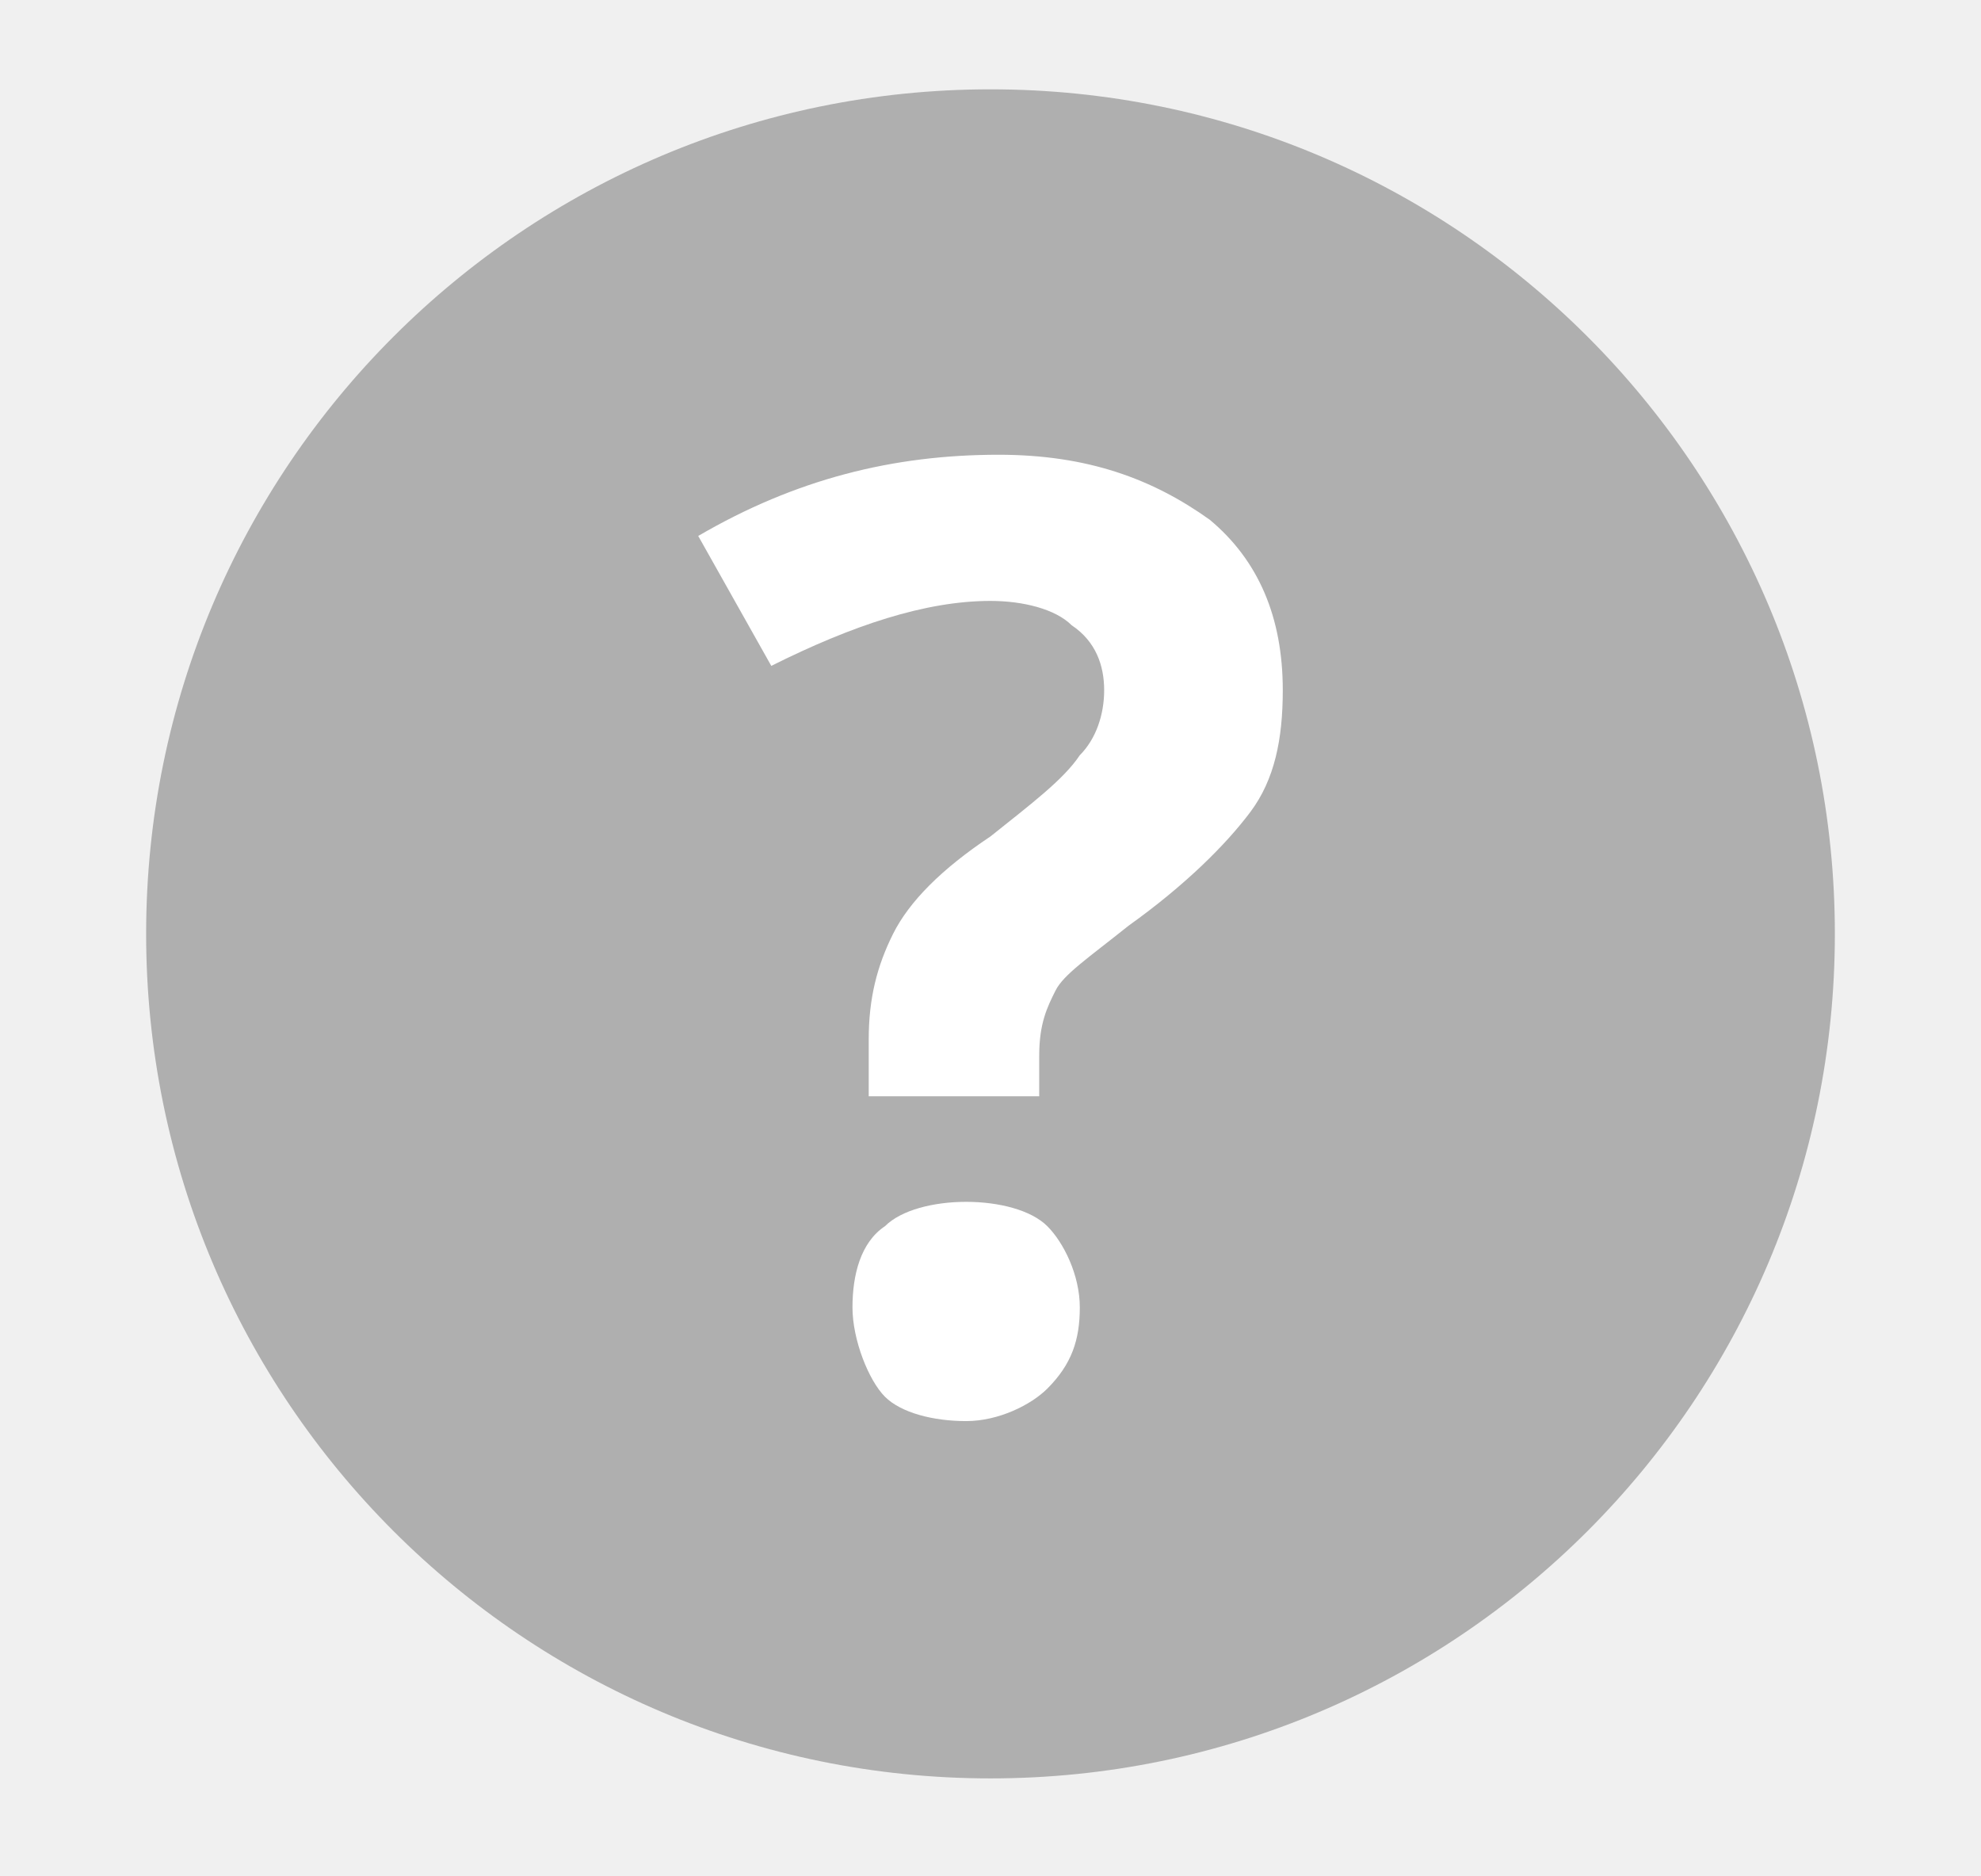
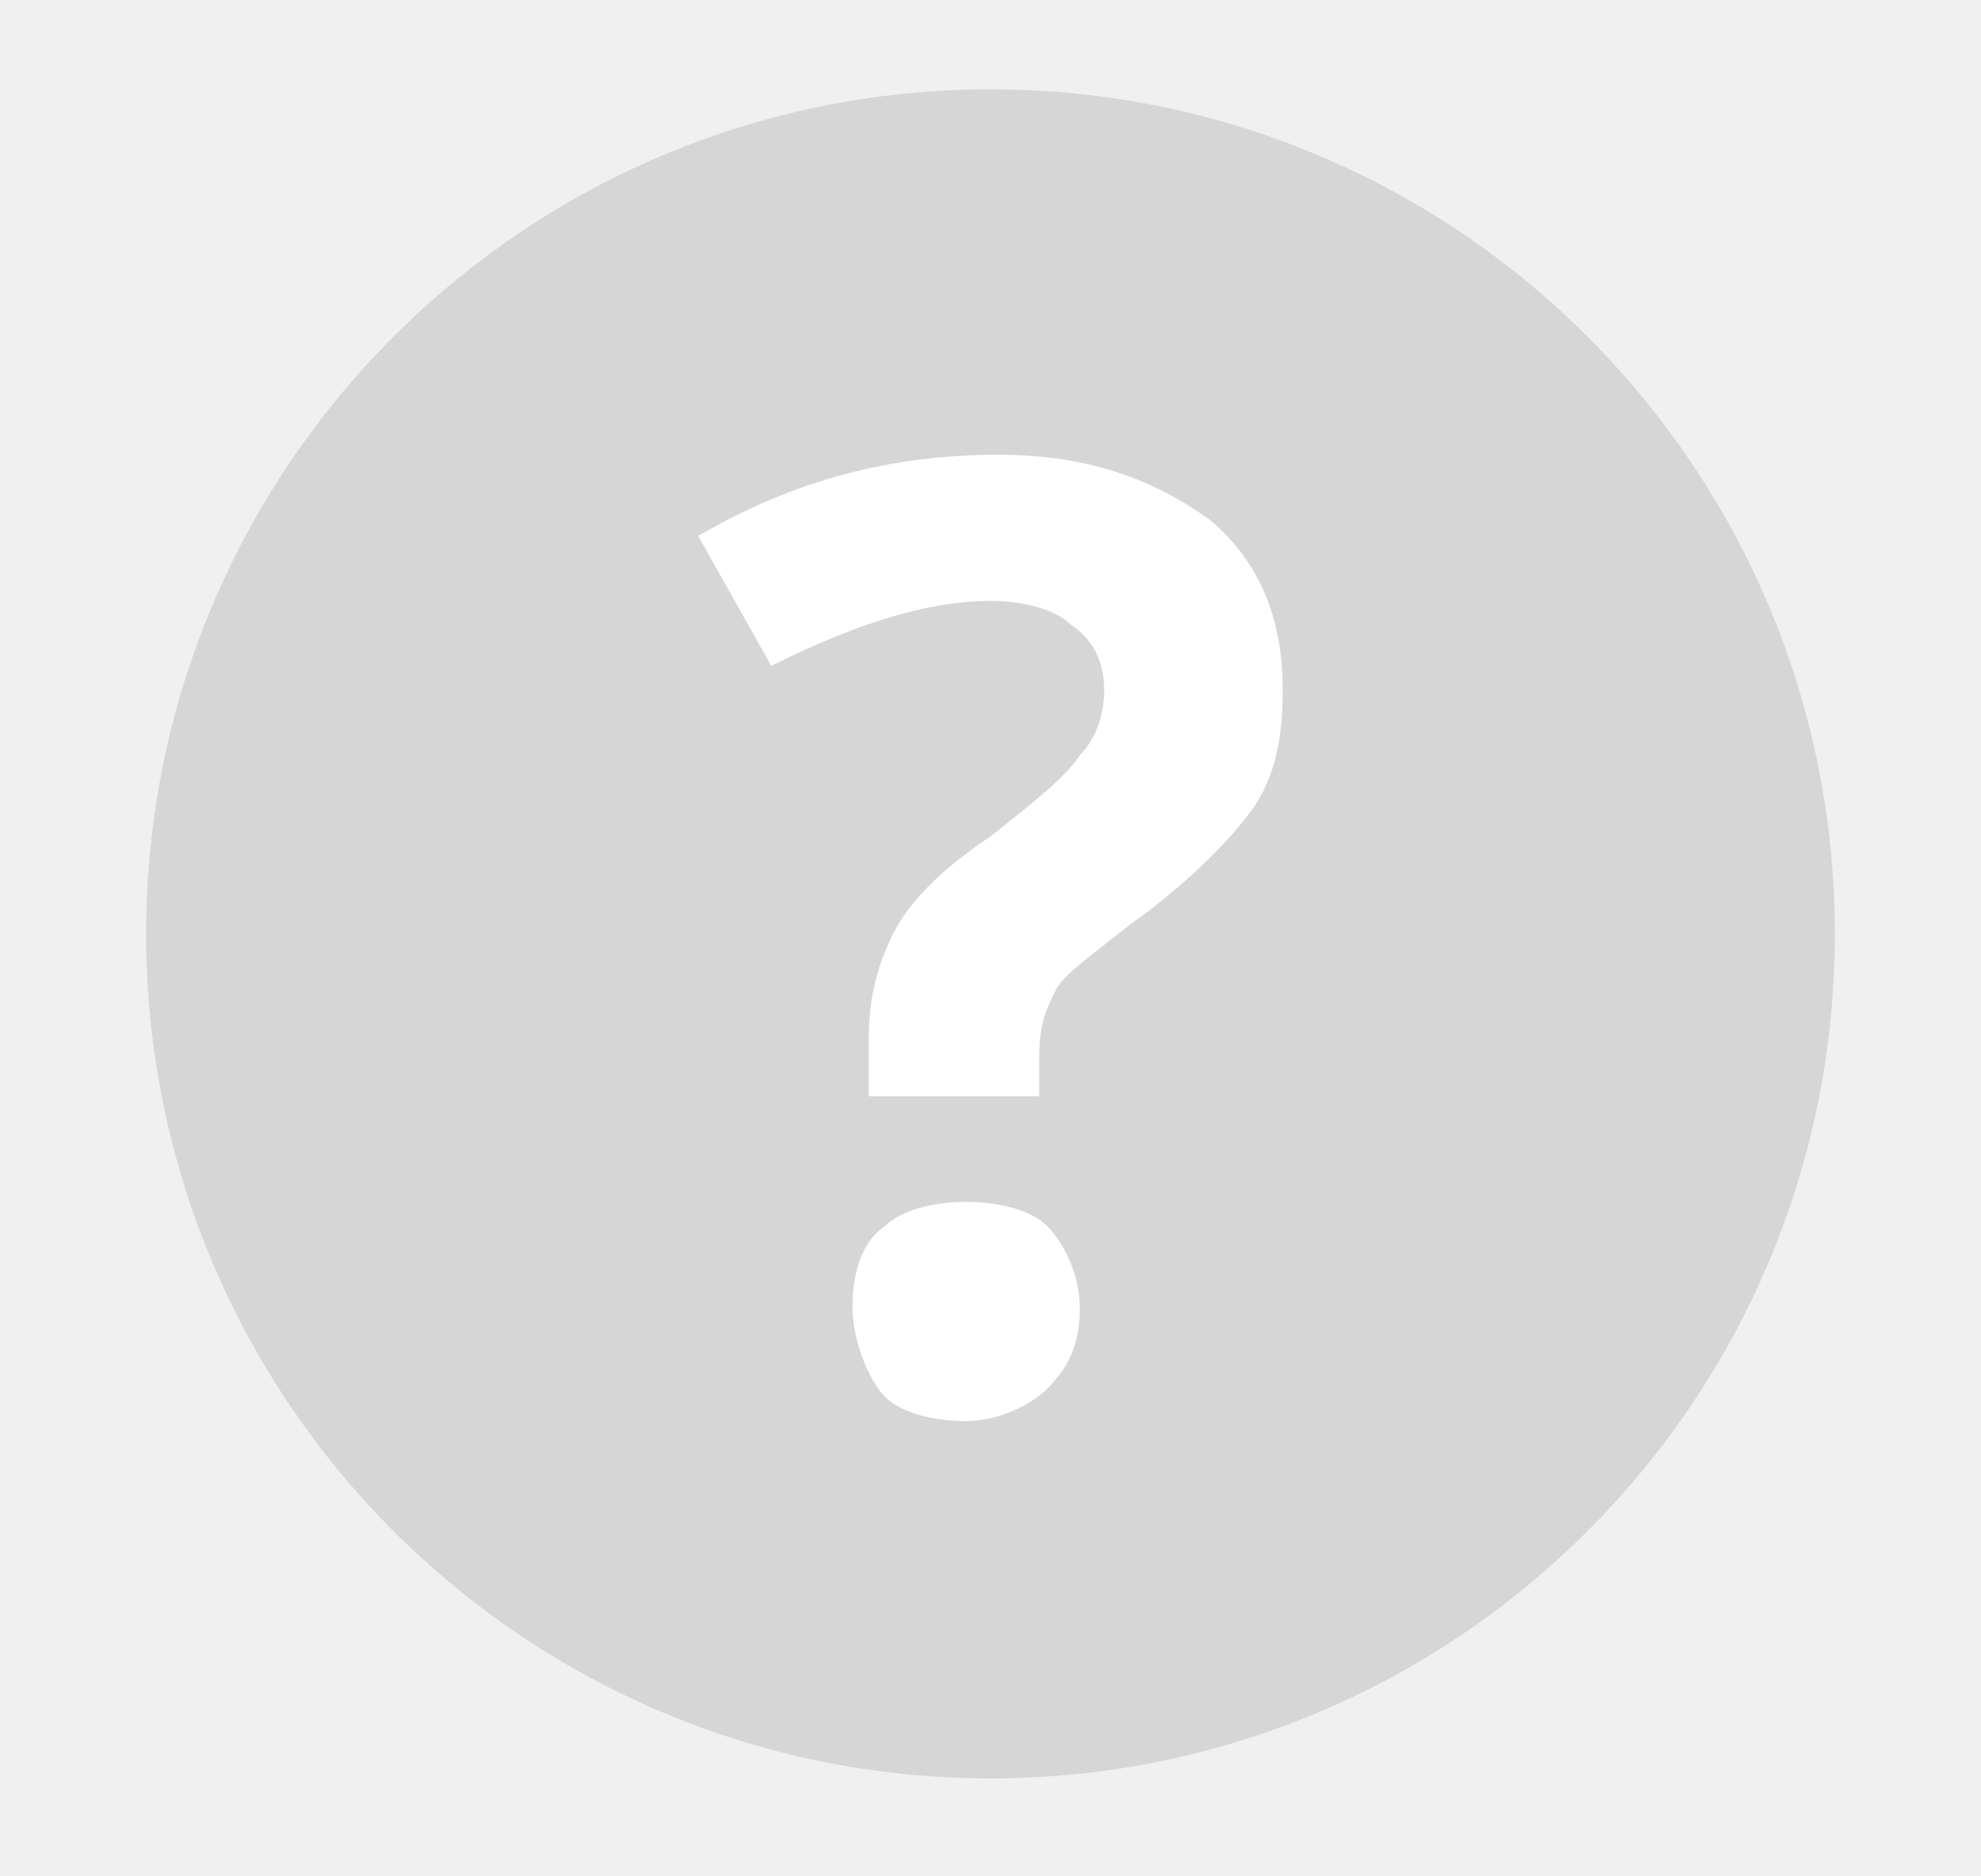
<svg xmlns="http://www.w3.org/2000/svg" version="1.1" id="Layer_1" x="0px" y="0px" viewBox="0 0 24.4 23.1" style="enable-background:new 0 0 24.4 23.1;" xml:space="preserve">
  <style type="text/css">
- 	.st0{fill:#AFAFAF;}
+ 	.st0{fill:#D6D6D6;}
	.st1{enable-background:new    ;}
	.st2{fill:#FFFFFF;}
</style>
  <circle class="st0" cx="12.2" cy="11.5" r="10.4" />
  <g class="st1">
-     <path class="st2" d="M10.7,13.4v-0.6c0-0.5,0.1-0.9,0.3-1.3c0.2-0.4,0.6-0.8,1.2-1.2c0.5-0.4,0.9-0.7,1.1-1   c0.2-0.2,0.3-0.5,0.3-0.8c0-0.3-0.1-0.6-0.4-0.8c-0.2-0.2-0.6-0.3-1-0.3c-0.8,0-1.7,0.3-2.7,0.8L8.6,6.6c1.2-0.7,2.4-1,3.7-1   c1.1,0,1.9,0.3,2.6,0.8c0.6,0.5,0.9,1.2,0.9,2.1c0,0.6-0.1,1.1-0.4,1.5c-0.3,0.4-0.8,0.9-1.5,1.4c-0.5,0.4-0.8,0.6-0.9,0.8   c-0.1,0.2-0.2,0.4-0.2,0.8v0.5H10.7z M10.5,16.1c0-0.4,0.1-0.8,0.4-1c0.2-0.2,0.6-0.3,1-0.3c0.4,0,0.8,0.1,1,0.3   c0.2,0.2,0.4,0.6,0.4,1c0,0.4-0.1,0.7-0.4,1c-0.2,0.2-0.6,0.4-1,0.4c-0.4,0-0.8-0.1-1-0.3S10.5,16.5,10.5,16.1z" />
+     <path class="st2" d="M10.7,13.4v-0.6c0-0.5,0.1-0.9,0.3-1.3c0.2-0.4,0.6-0.8,1.2-1.2c0.5-0.4,0.9-0.7,1.1-1   c0.2-0.2,0.3-0.5,0.3-0.8s-0.1-0.6-0.4-0.8c-0.2-0.2-0.6-0.3-1-0.3c-0.8,0-1.7,0.3-2.7,0.8L8.6,6.6c1.2-0.7,2.4-1,3.7-1   c1.1,0,1.9,0.3,2.6,0.8c0.6,0.5,0.9,1.2,0.9,2.1c0,0.6-0.1,1.1-0.4,1.5c-0.3,0.4-0.8,0.9-1.5,1.4c-0.5,0.4-0.8,0.6-0.9,0.8   c-0.1,0.2-0.2,0.4-0.2,0.8v0.5h-2.1V13.4z M10.5,16.1c0-0.4,0.1-0.8,0.4-1c0.2-0.2,0.6-0.3,1-0.3s0.8,0.1,1,0.3s0.4,0.6,0.4,1   c0,0.4-0.1,0.7-0.4,1c-0.2,0.2-0.6,0.4-1,0.4s-0.8-0.1-1-0.3S10.5,16.5,10.5,16.1z" />
  </g>
</svg>
